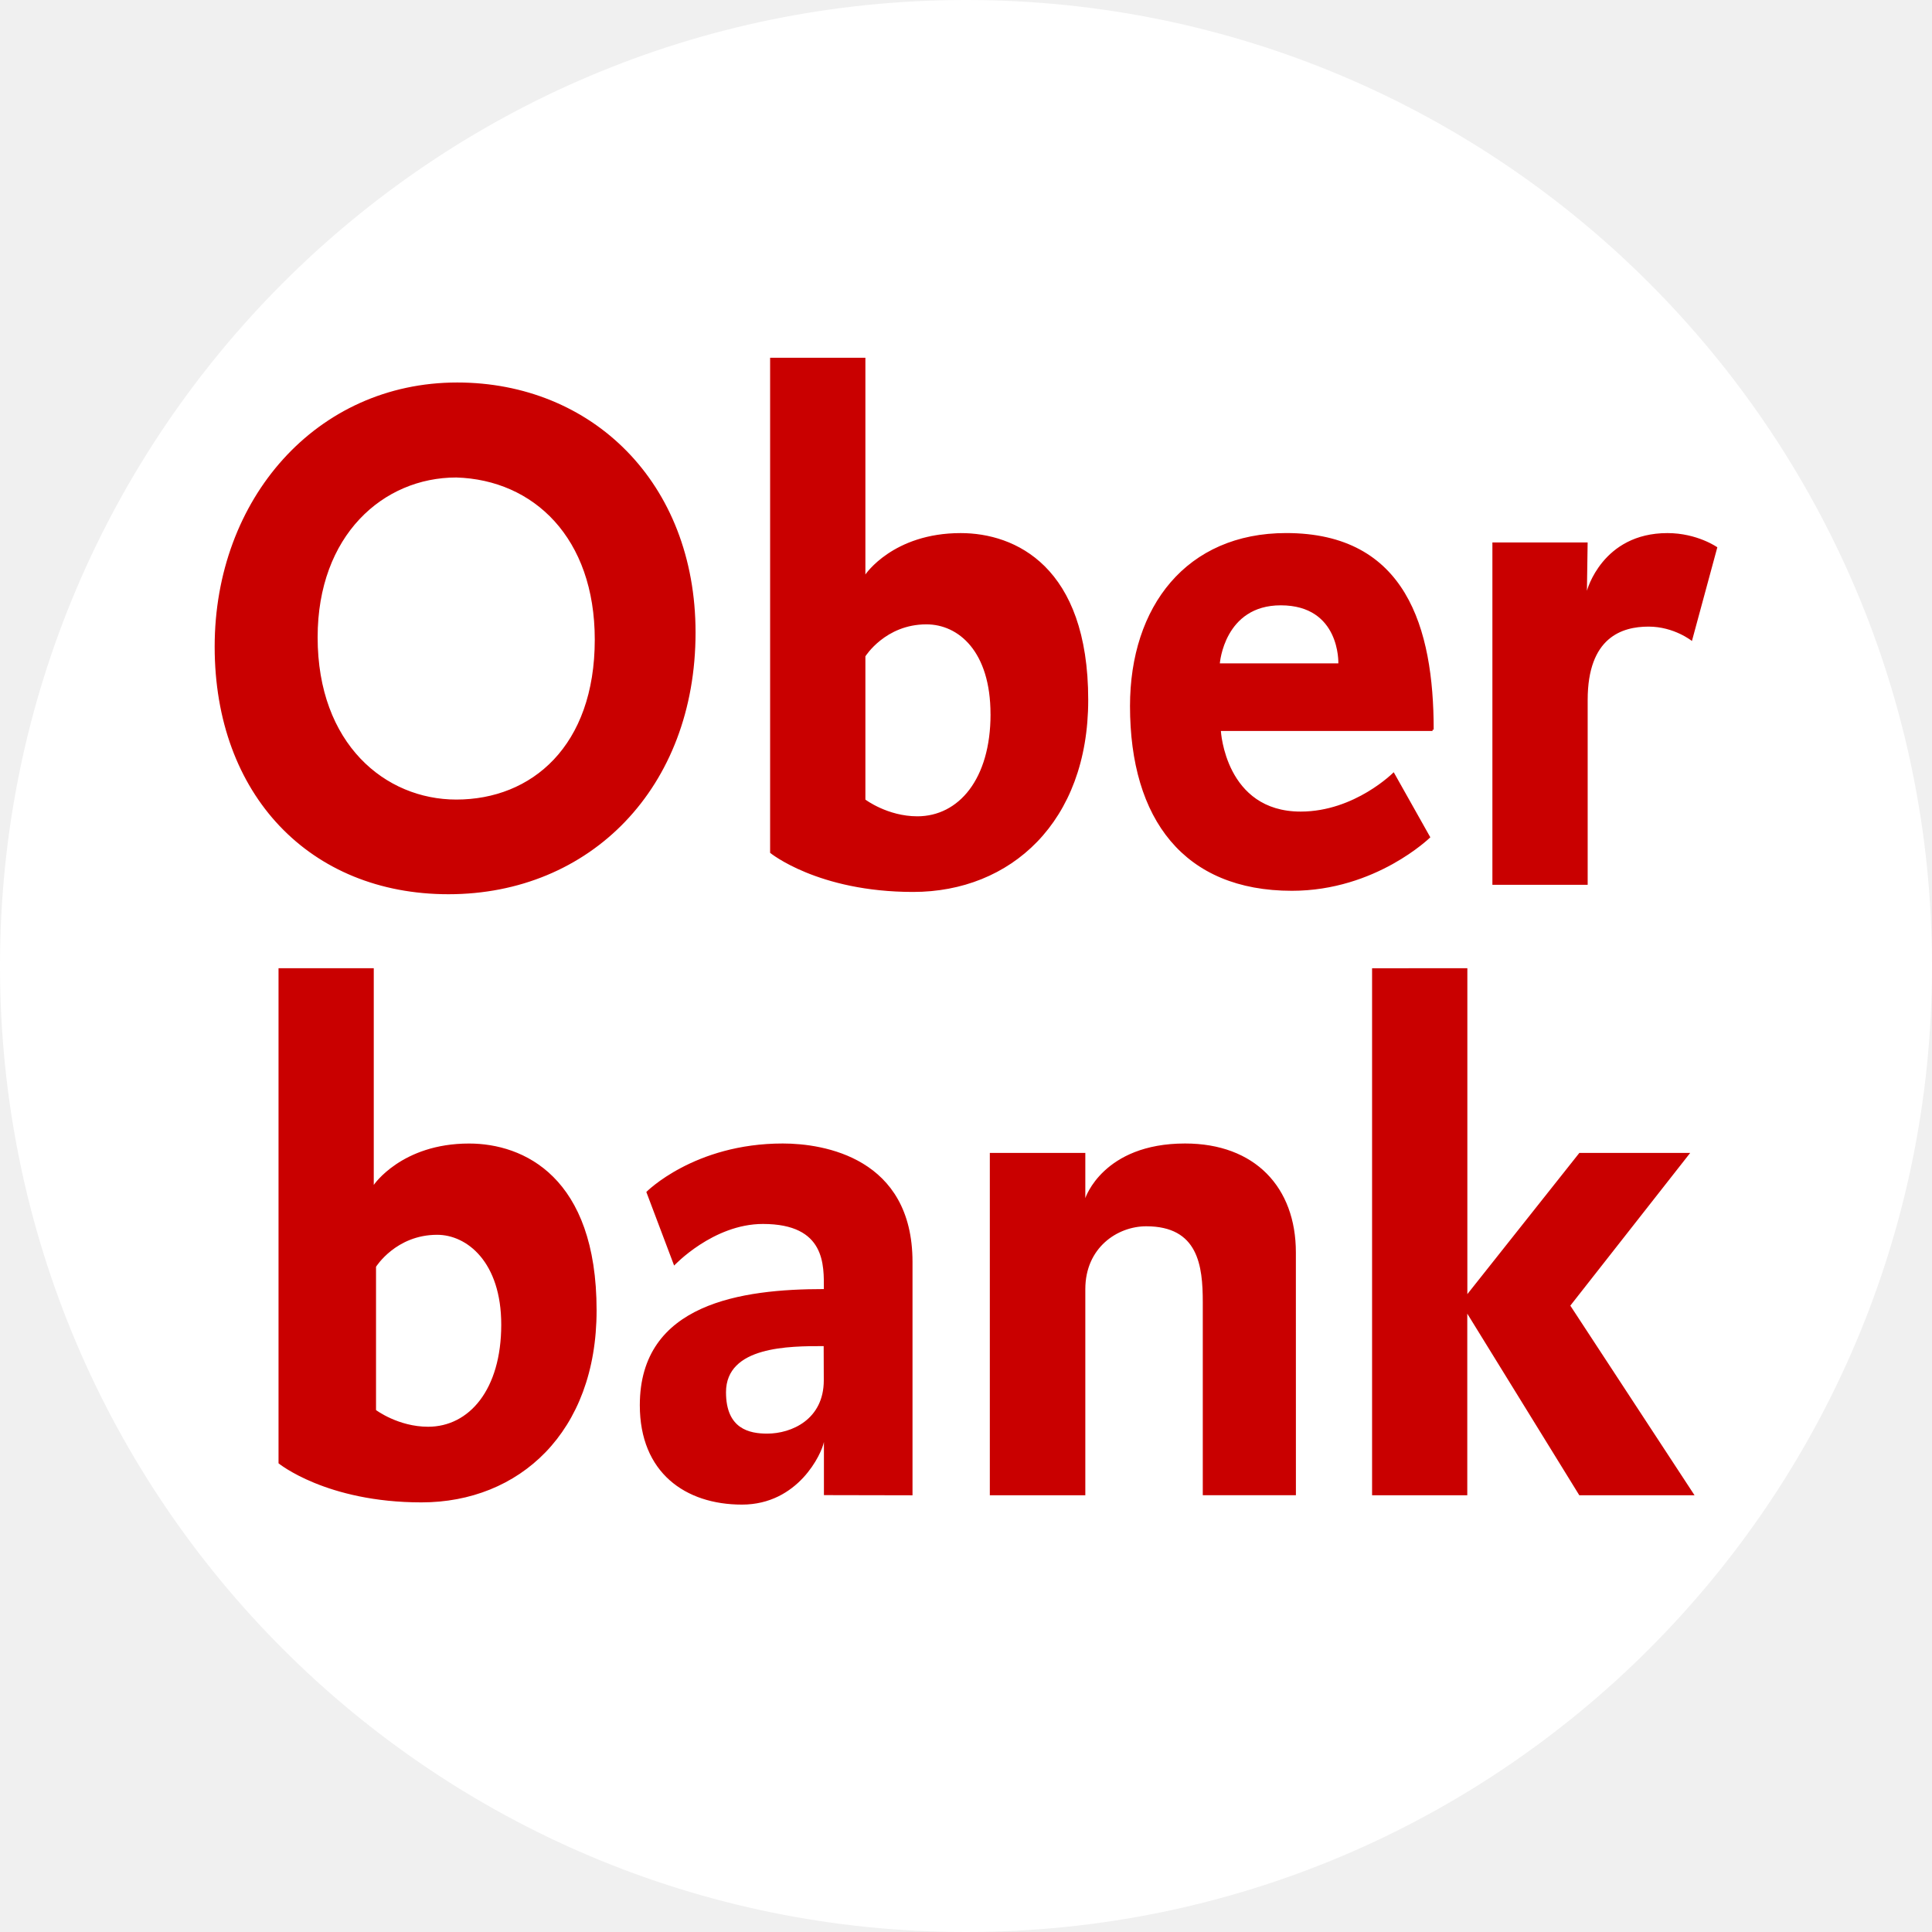
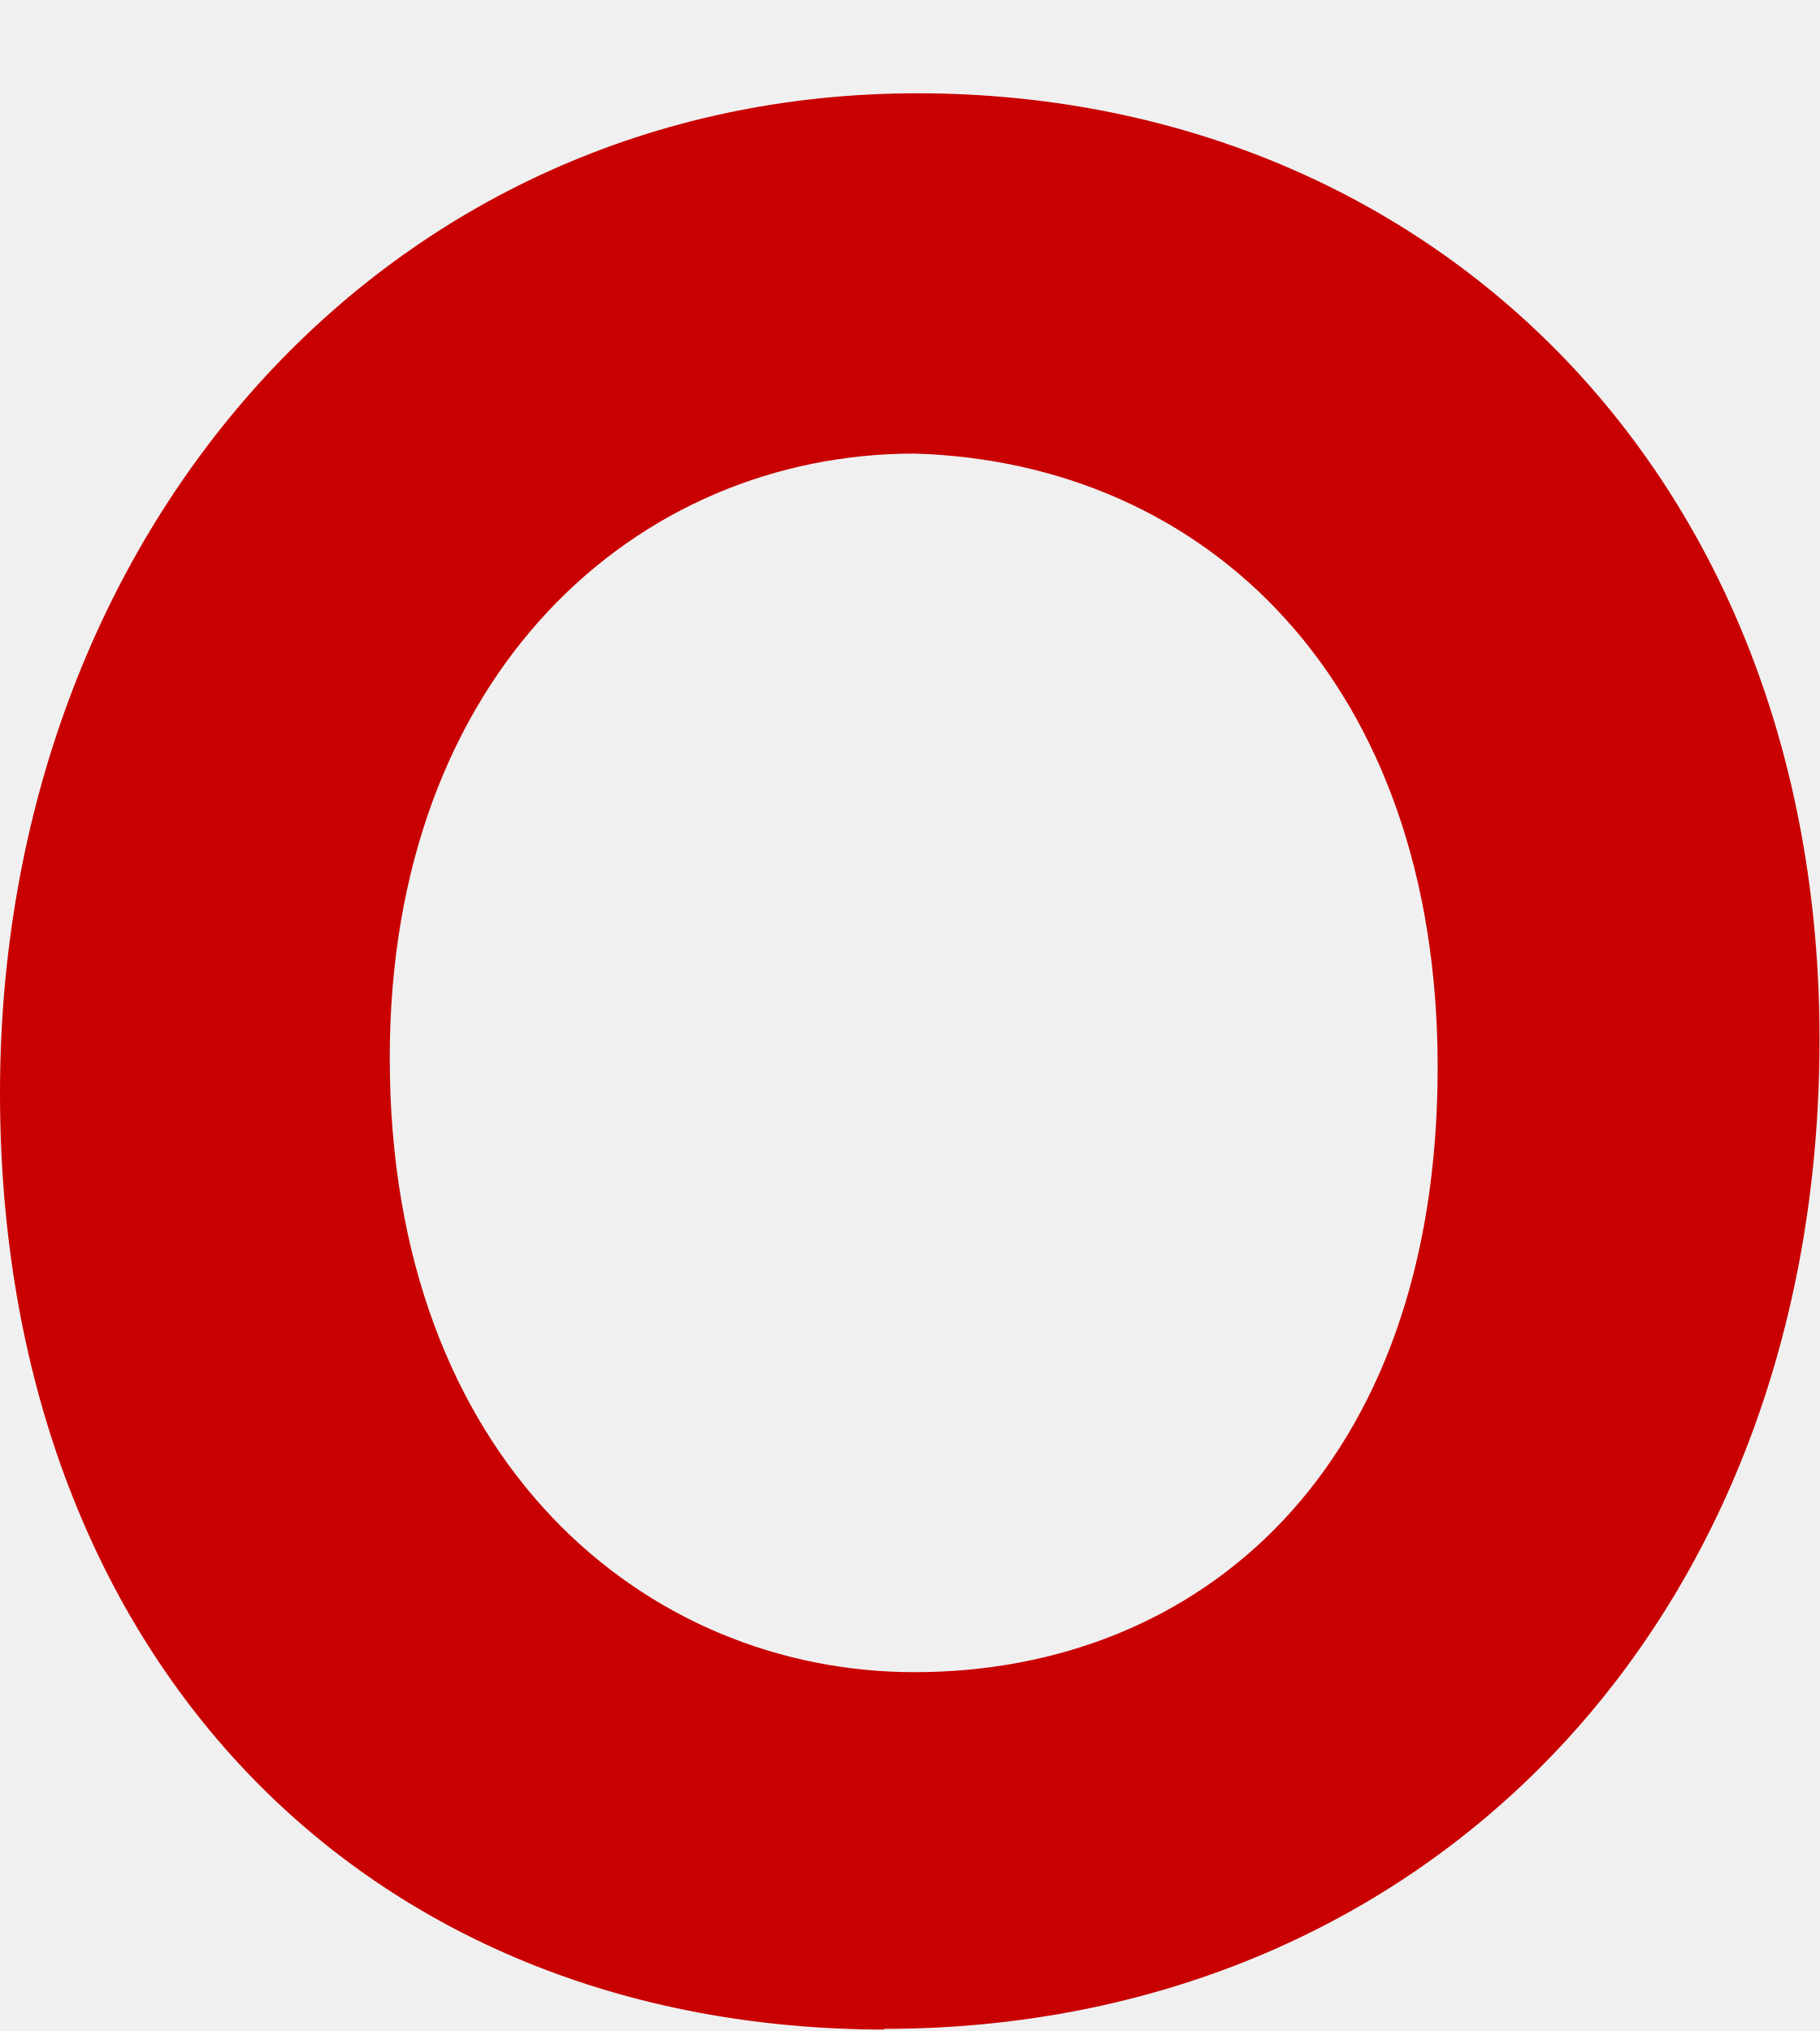
- <svg xmlns="http://www.w3.org/2000/svg" width="54" height="54">
-   <path fill="#fff" d="M0 27a27 27 0 1 1 54 0 27 27 0 1 1-54 0" />
-   <path fill="#c90000" d="M19.441 17.68c0-4.205-2.908-6.989-6.662-6.989-3.931 0-6.779 3.25-6.779 7.385 0 4.14 2.664 6.918 6.534 6.918 3.968 0 6.907-2.978 6.907-7.315m-2.817.198c0 2.978-1.764 4.471-3.87 4.471-1.984 0-3.876-1.551-3.876-4.536 0-2.848 1.83-4.466 3.876-4.466 2.162.065 3.87 1.687 3.87 4.53m13.792 1.688c0-3.738-2.045-4.664-3.564-4.664-1.892 0-2.664 1.157-2.664 1.157V10h-2.663v13.837s1.329 1.093 3.997 1.093c2.725 0 4.894-1.955 4.894-5.366m-2.73.398c0 1.82-.895 2.854-2.046 2.854-.833 0-1.452-.467-1.452-.467v-4.004s.557-.894 1.703-.894c.9-.002 1.794.758 1.794 2.51m12.387.434c0-2.85-.773-5.496-4.123-5.496-2.786 0-4.365 2.051-4.365 4.836 0 3.175 1.518 5.163 4.524 5.163 2.352 0 3.87-1.495 3.87-1.495l-1.023-1.819s-1.084 1.1-2.601 1.1c-2.107 0-2.23-2.253-2.23-2.253h5.916v-.035zm-2.665-1.854h-3.312s.122-1.622 1.702-1.622c1.671 0 1.61 1.622 1.61 1.622M48 15.297s-.559-.397-1.395-.397c-1.825 0-2.25 1.612-2.25 1.612l.02-1.35h-2.662v9.569h2.663v-5.167c0-1.752.96-2.05 1.702-2.05.716 0 1.212.402 1.212.402zM16.675 36.626c0-3.737-2.045-4.664-3.565-4.664-1.885 0-2.663 1.157-2.663 1.157v-6.057H7.785V40.9s1.331 1.092 3.996 1.092c2.725 0 4.894-1.955 4.894-5.366m-2.665.398c0 1.82-.899 2.854-2.045 2.854-.833 0-1.455-.466-1.455-.466v-4.005s.556-.894 1.708-.894c.831-.001 1.792.759 1.792 2.511m11.495 4.77v-6.522c0-2.913-2.48-3.311-3.626-3.311-2.48 0-3.814 1.355-3.814 1.355l.777 2.057s1.086-1.163 2.483-1.163c1.761 0 1.702 1.163 1.702 1.82-2.29 0-5.144.394-5.144 3.246 0 1.885 1.273 2.778 2.854 2.778 1.575 0 2.23-1.424 2.292-1.751v1.486zm-2.48-3.213c0 1.093-.9 1.489-1.582 1.489-.494 0-1.151-.128-1.151-1.156 0-1.29 1.77-1.29 2.73-1.29zm13.195-3.577c0-1.82-1.146-3.043-3.097-3.043-2.291 0-2.788 1.527-2.788 1.527v-1.263h-2.669v9.568h2.669v-5.762c0-1.156.894-1.756 1.703-1.756 1.452 0 1.58 1.099 1.58 2.121v5.396h2.603zm2.13-7.941v14.73h2.661v-5.076l3.131 5.076h3.221l-3.472-5.3 3.35-4.268h-3.098l-3.13 3.946v-9.109z" />
+ <svg xmlns="http://www.w3.org/2000/svg" viewBox="0 0 253.5 283">
+   <path fill="#c90000" fill-rule="evenodd" d="M123.2 282.8C50.2 282.7 0 230.3 0 152.3S53.7 13 127.8 13c70.8 0 125.7 52.5 125.7 131.8 0 81.8-55.5 137.9-130.3 137.9zm4.2-219.6c-38.6 0-73.1 30.5-73.1 84.2 0 56.3 35.7 85.6 73.1 85.6 39.7 0 72.9-28.2 72.9-84.3 0-53.7-32.2-84.3-72.9-85.5" />
</svg>
